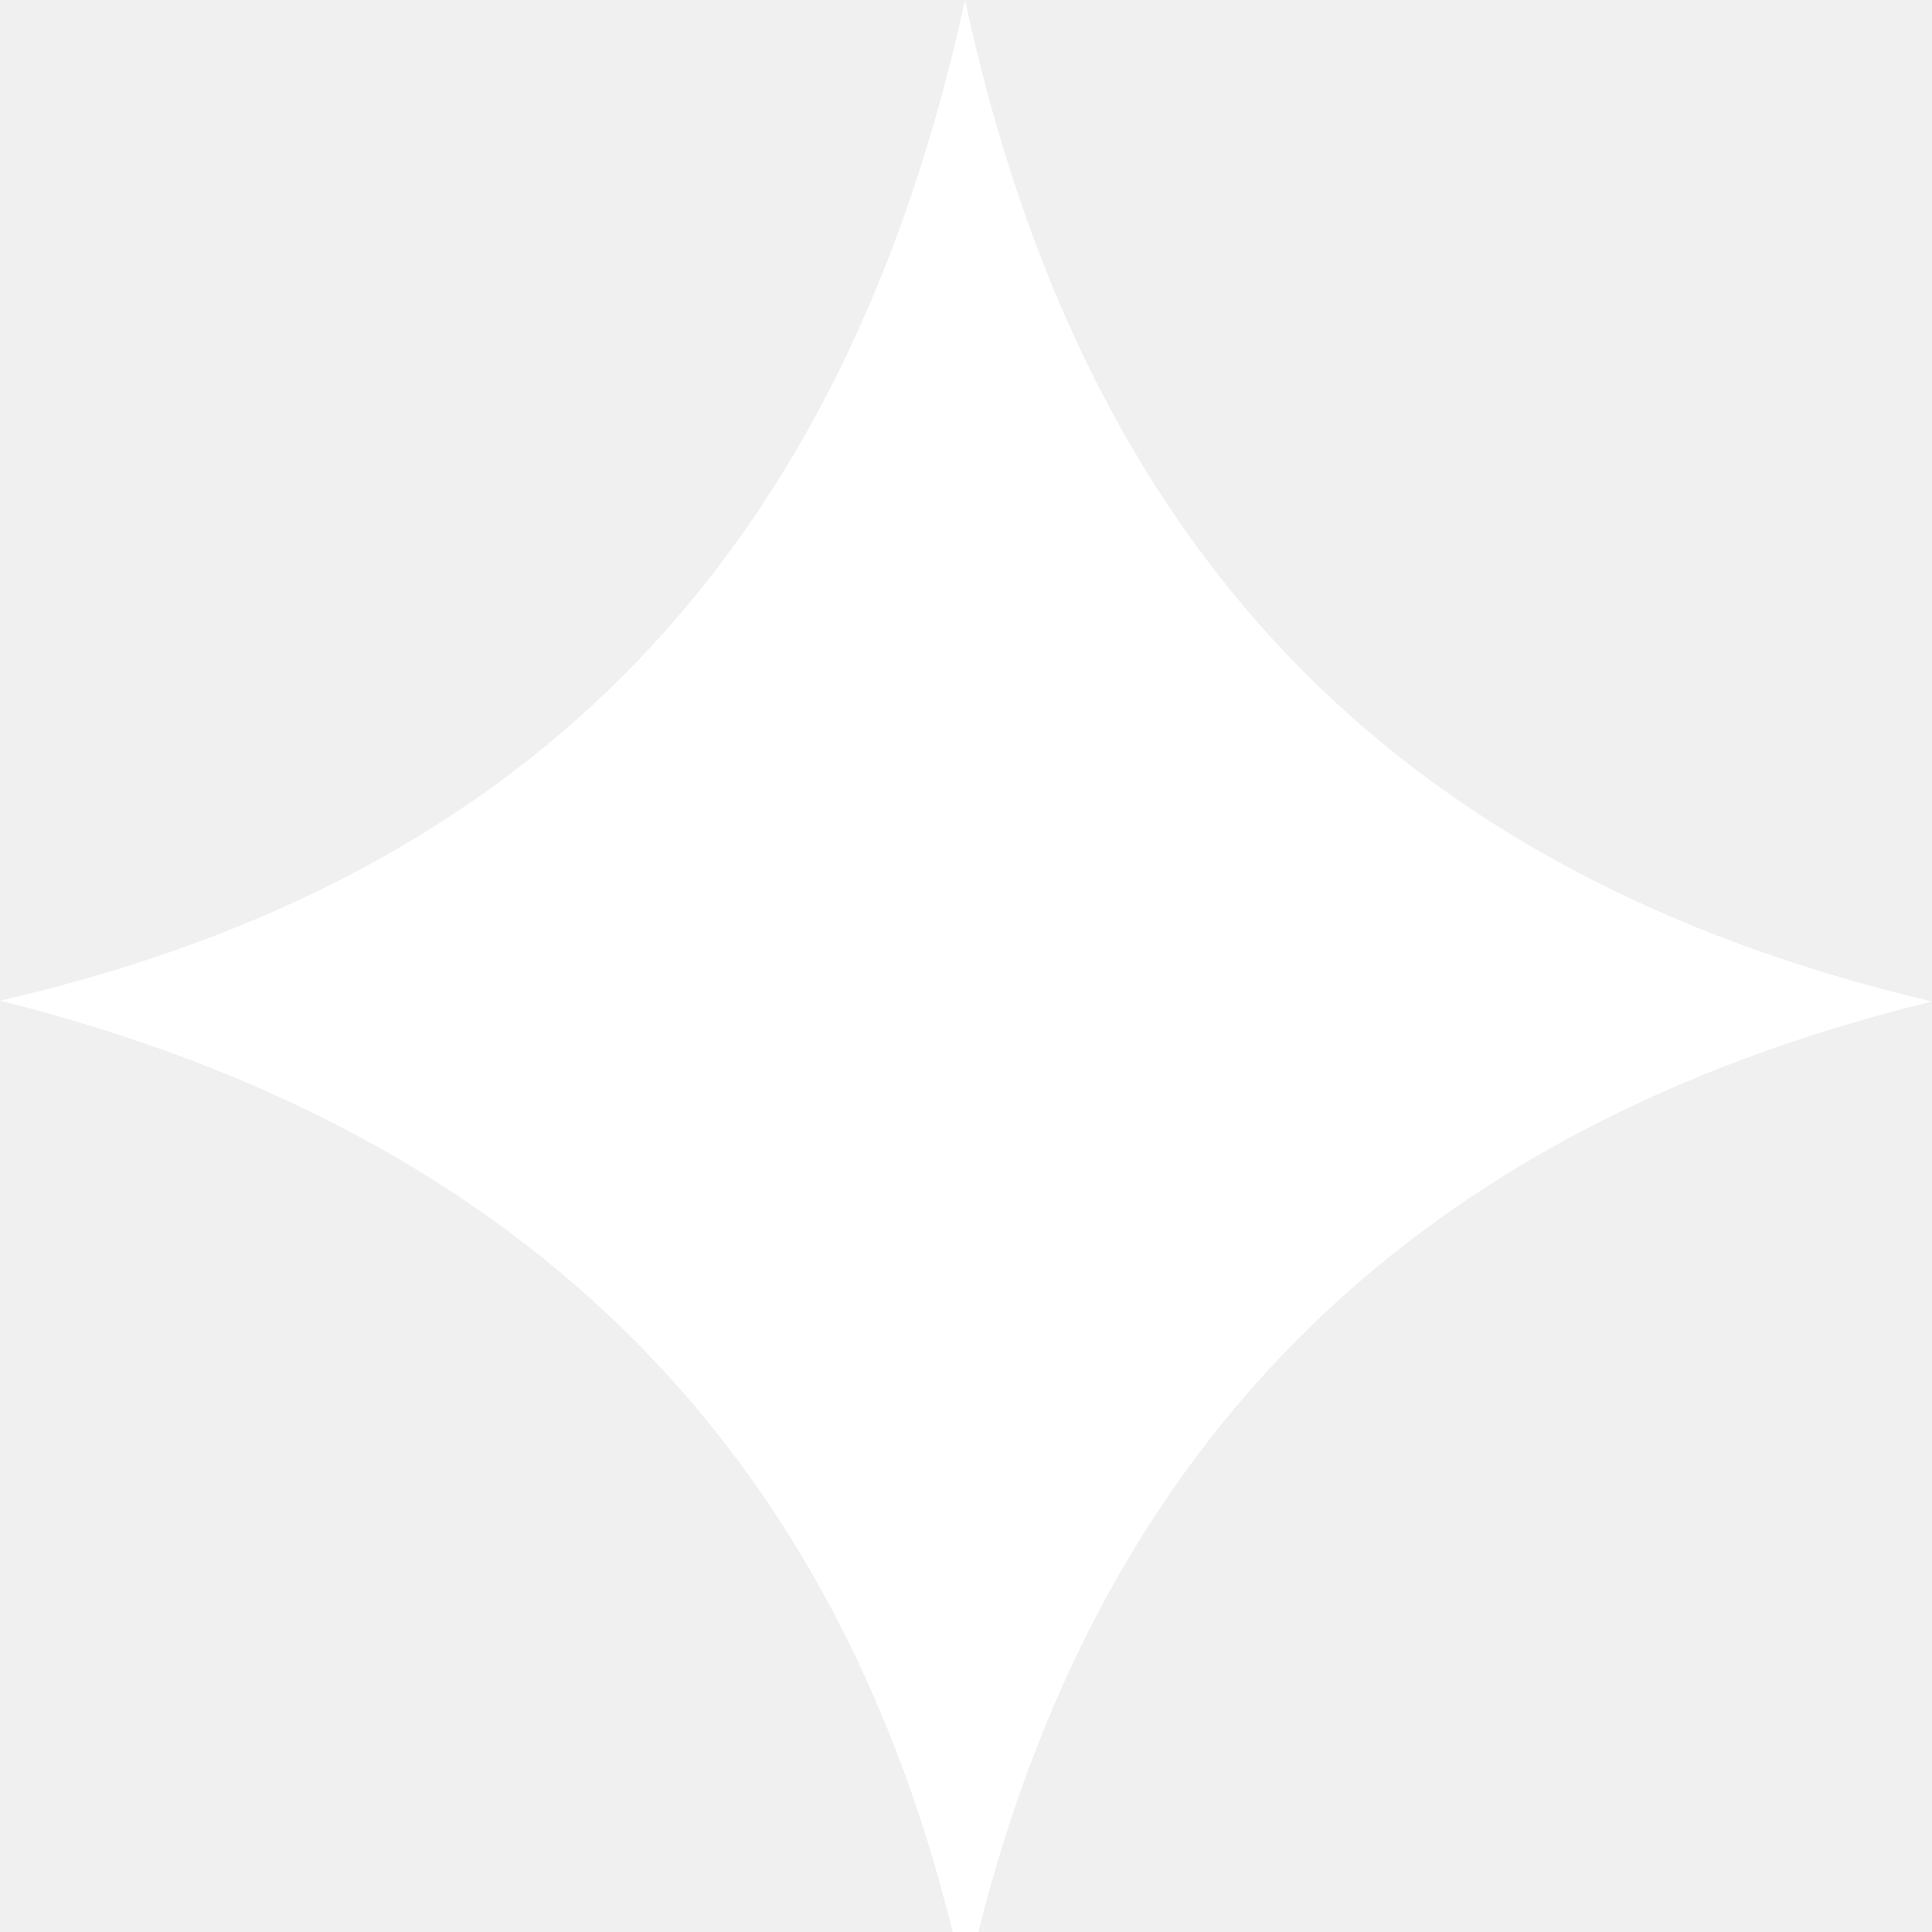
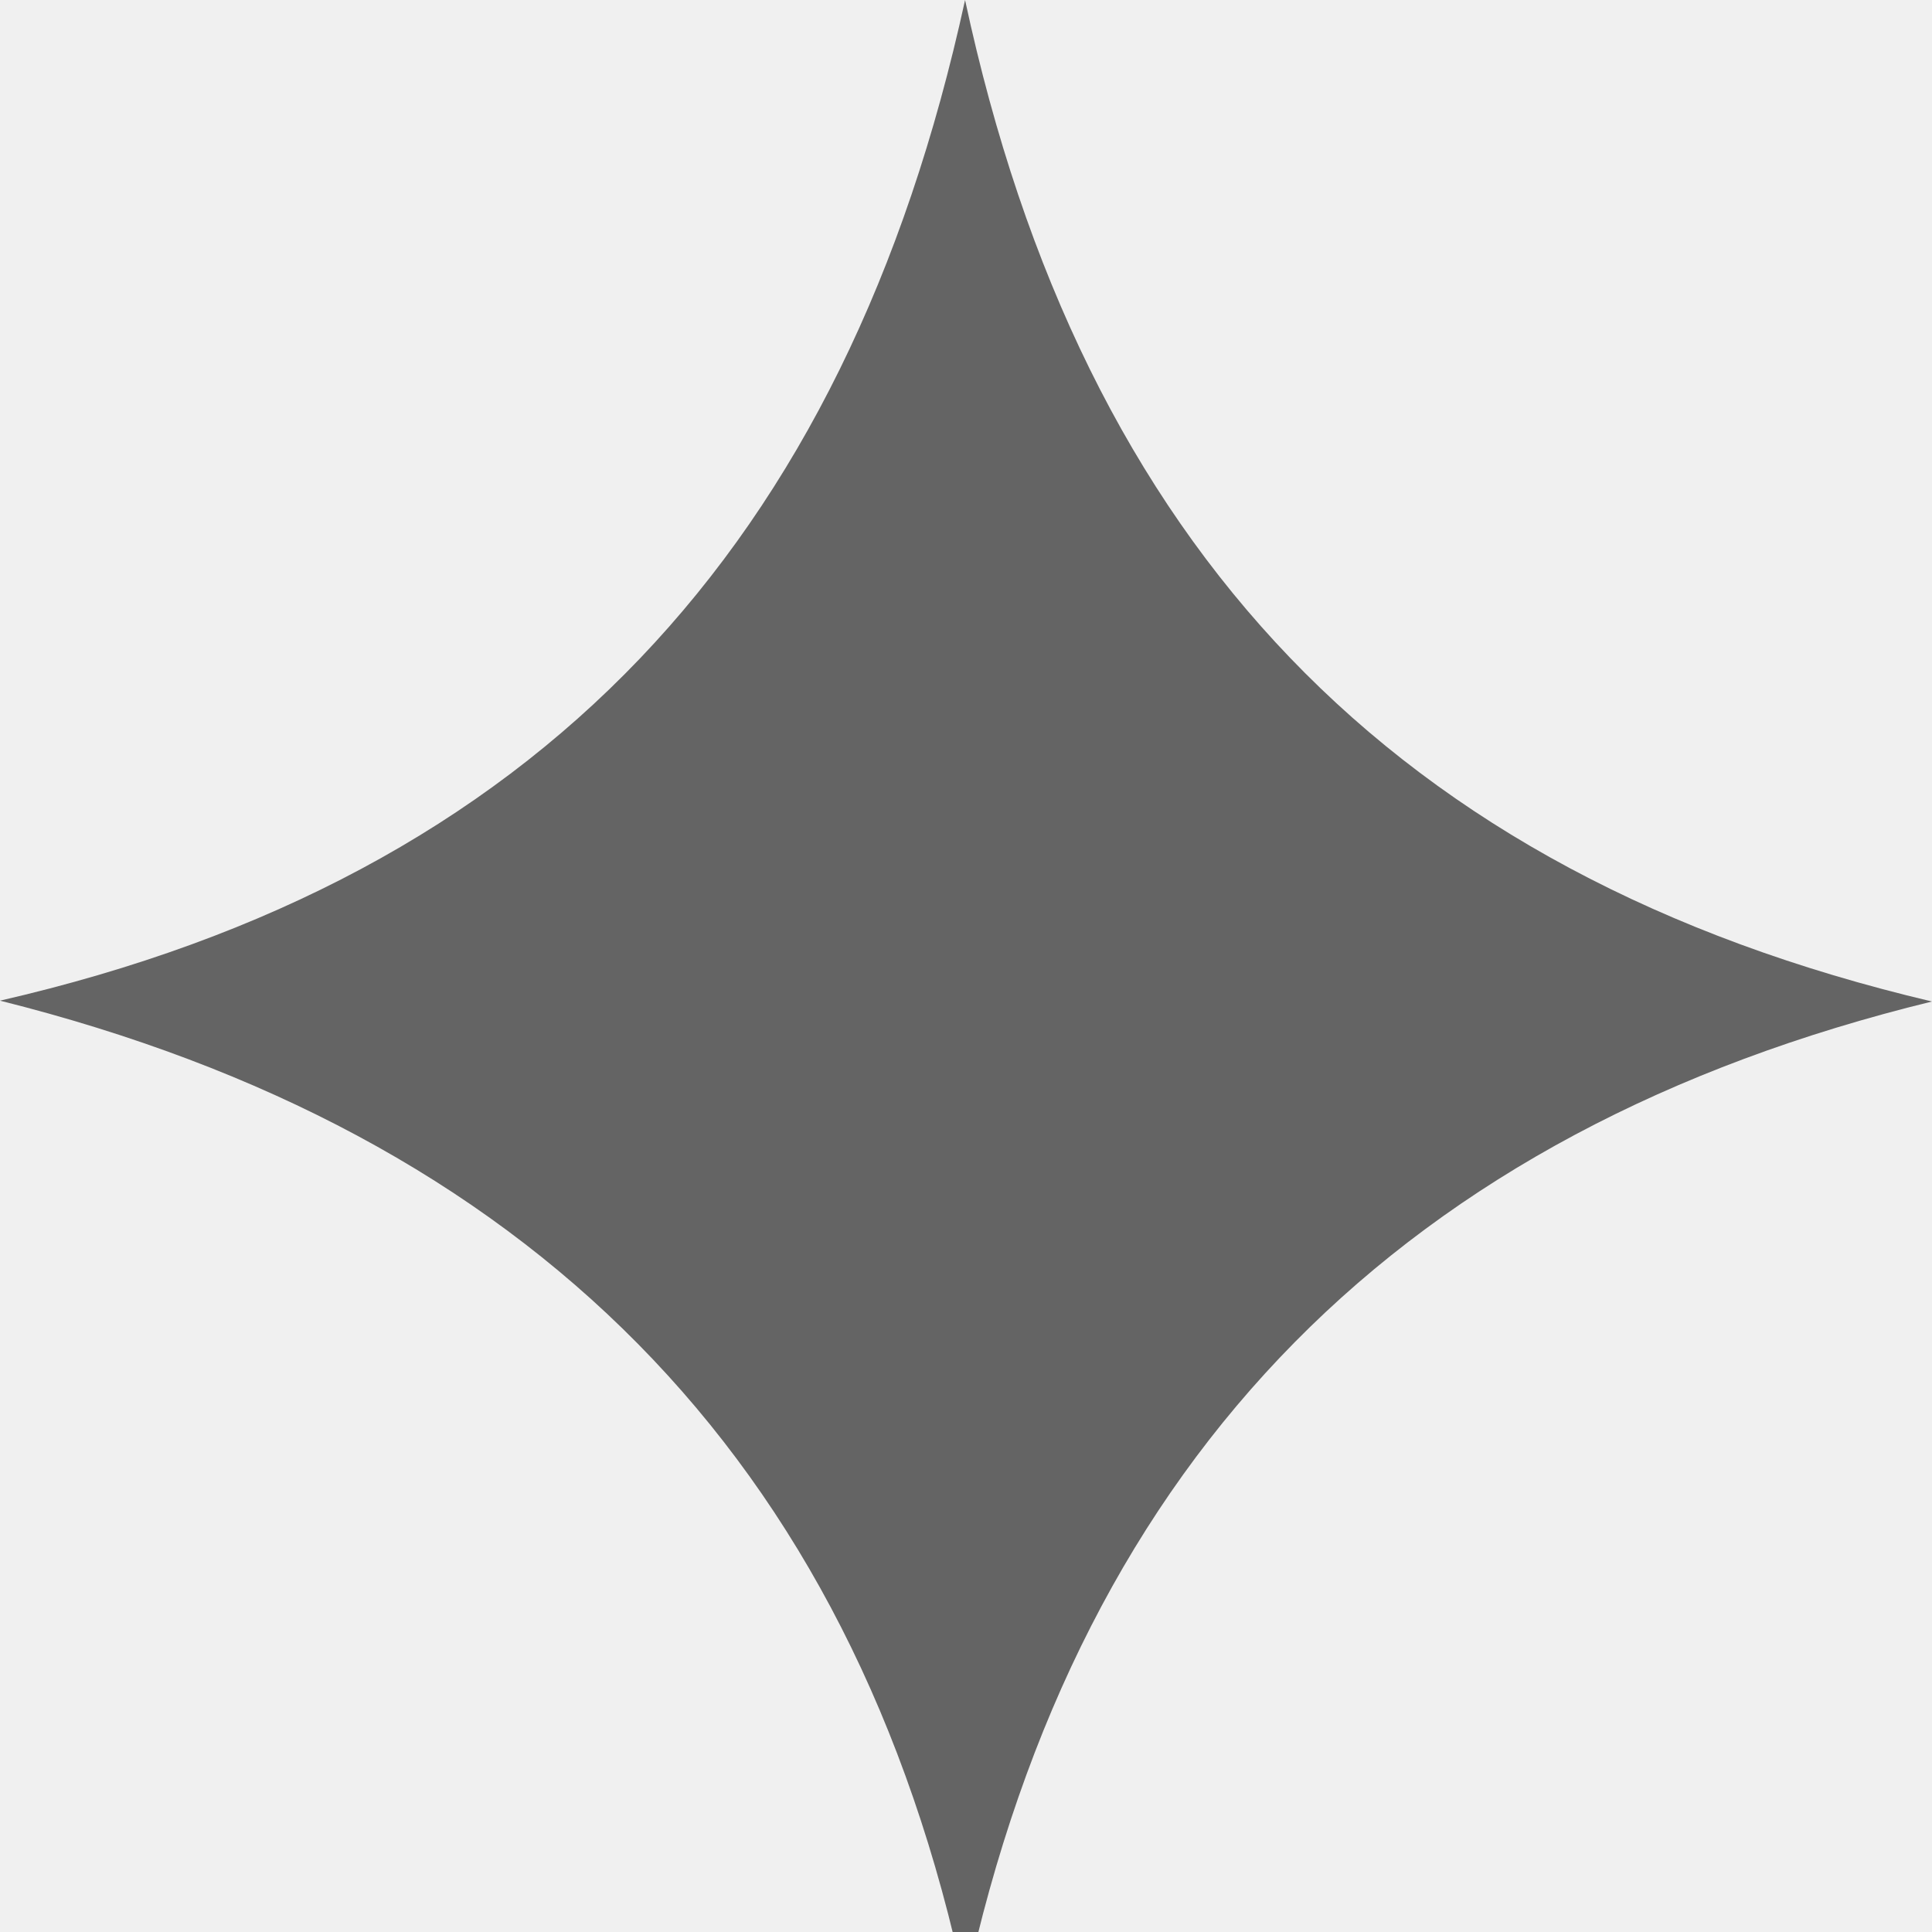
<svg xmlns="http://www.w3.org/2000/svg" width="87" height="87" viewBox="0 0 87 87" fill="none">
  <g clip-path="url(#clip0_5_158)">
-     <path d="M87 45.099C63.312 50.881 48.657 65.44 43.473 89.51C38.42 65.547 23.719 50.996 0 45.061C24.24 39.494 38.097 24.583 43.458 0C48.742 24.598 62.691 39.363 87 45.099Z" fill="white" />
+     <path d="M87 45.099C63.312 50.881 48.657 65.44 43.473 89.51C38.42 65.547 23.719 50.996 0 45.061C24.24 39.494 38.097 24.583 43.458 0C48.742 24.598 62.691 39.363 87 45.099Z" fill="#646464" />
  </g>
  <defs>
    <clipPath id="clip0_5_158">
-       <rect width="87" height="87" fill="white" />
+       <rect width="87" height="87" fill="#646464" />
    </clipPath>
  </defs>
</svg>
